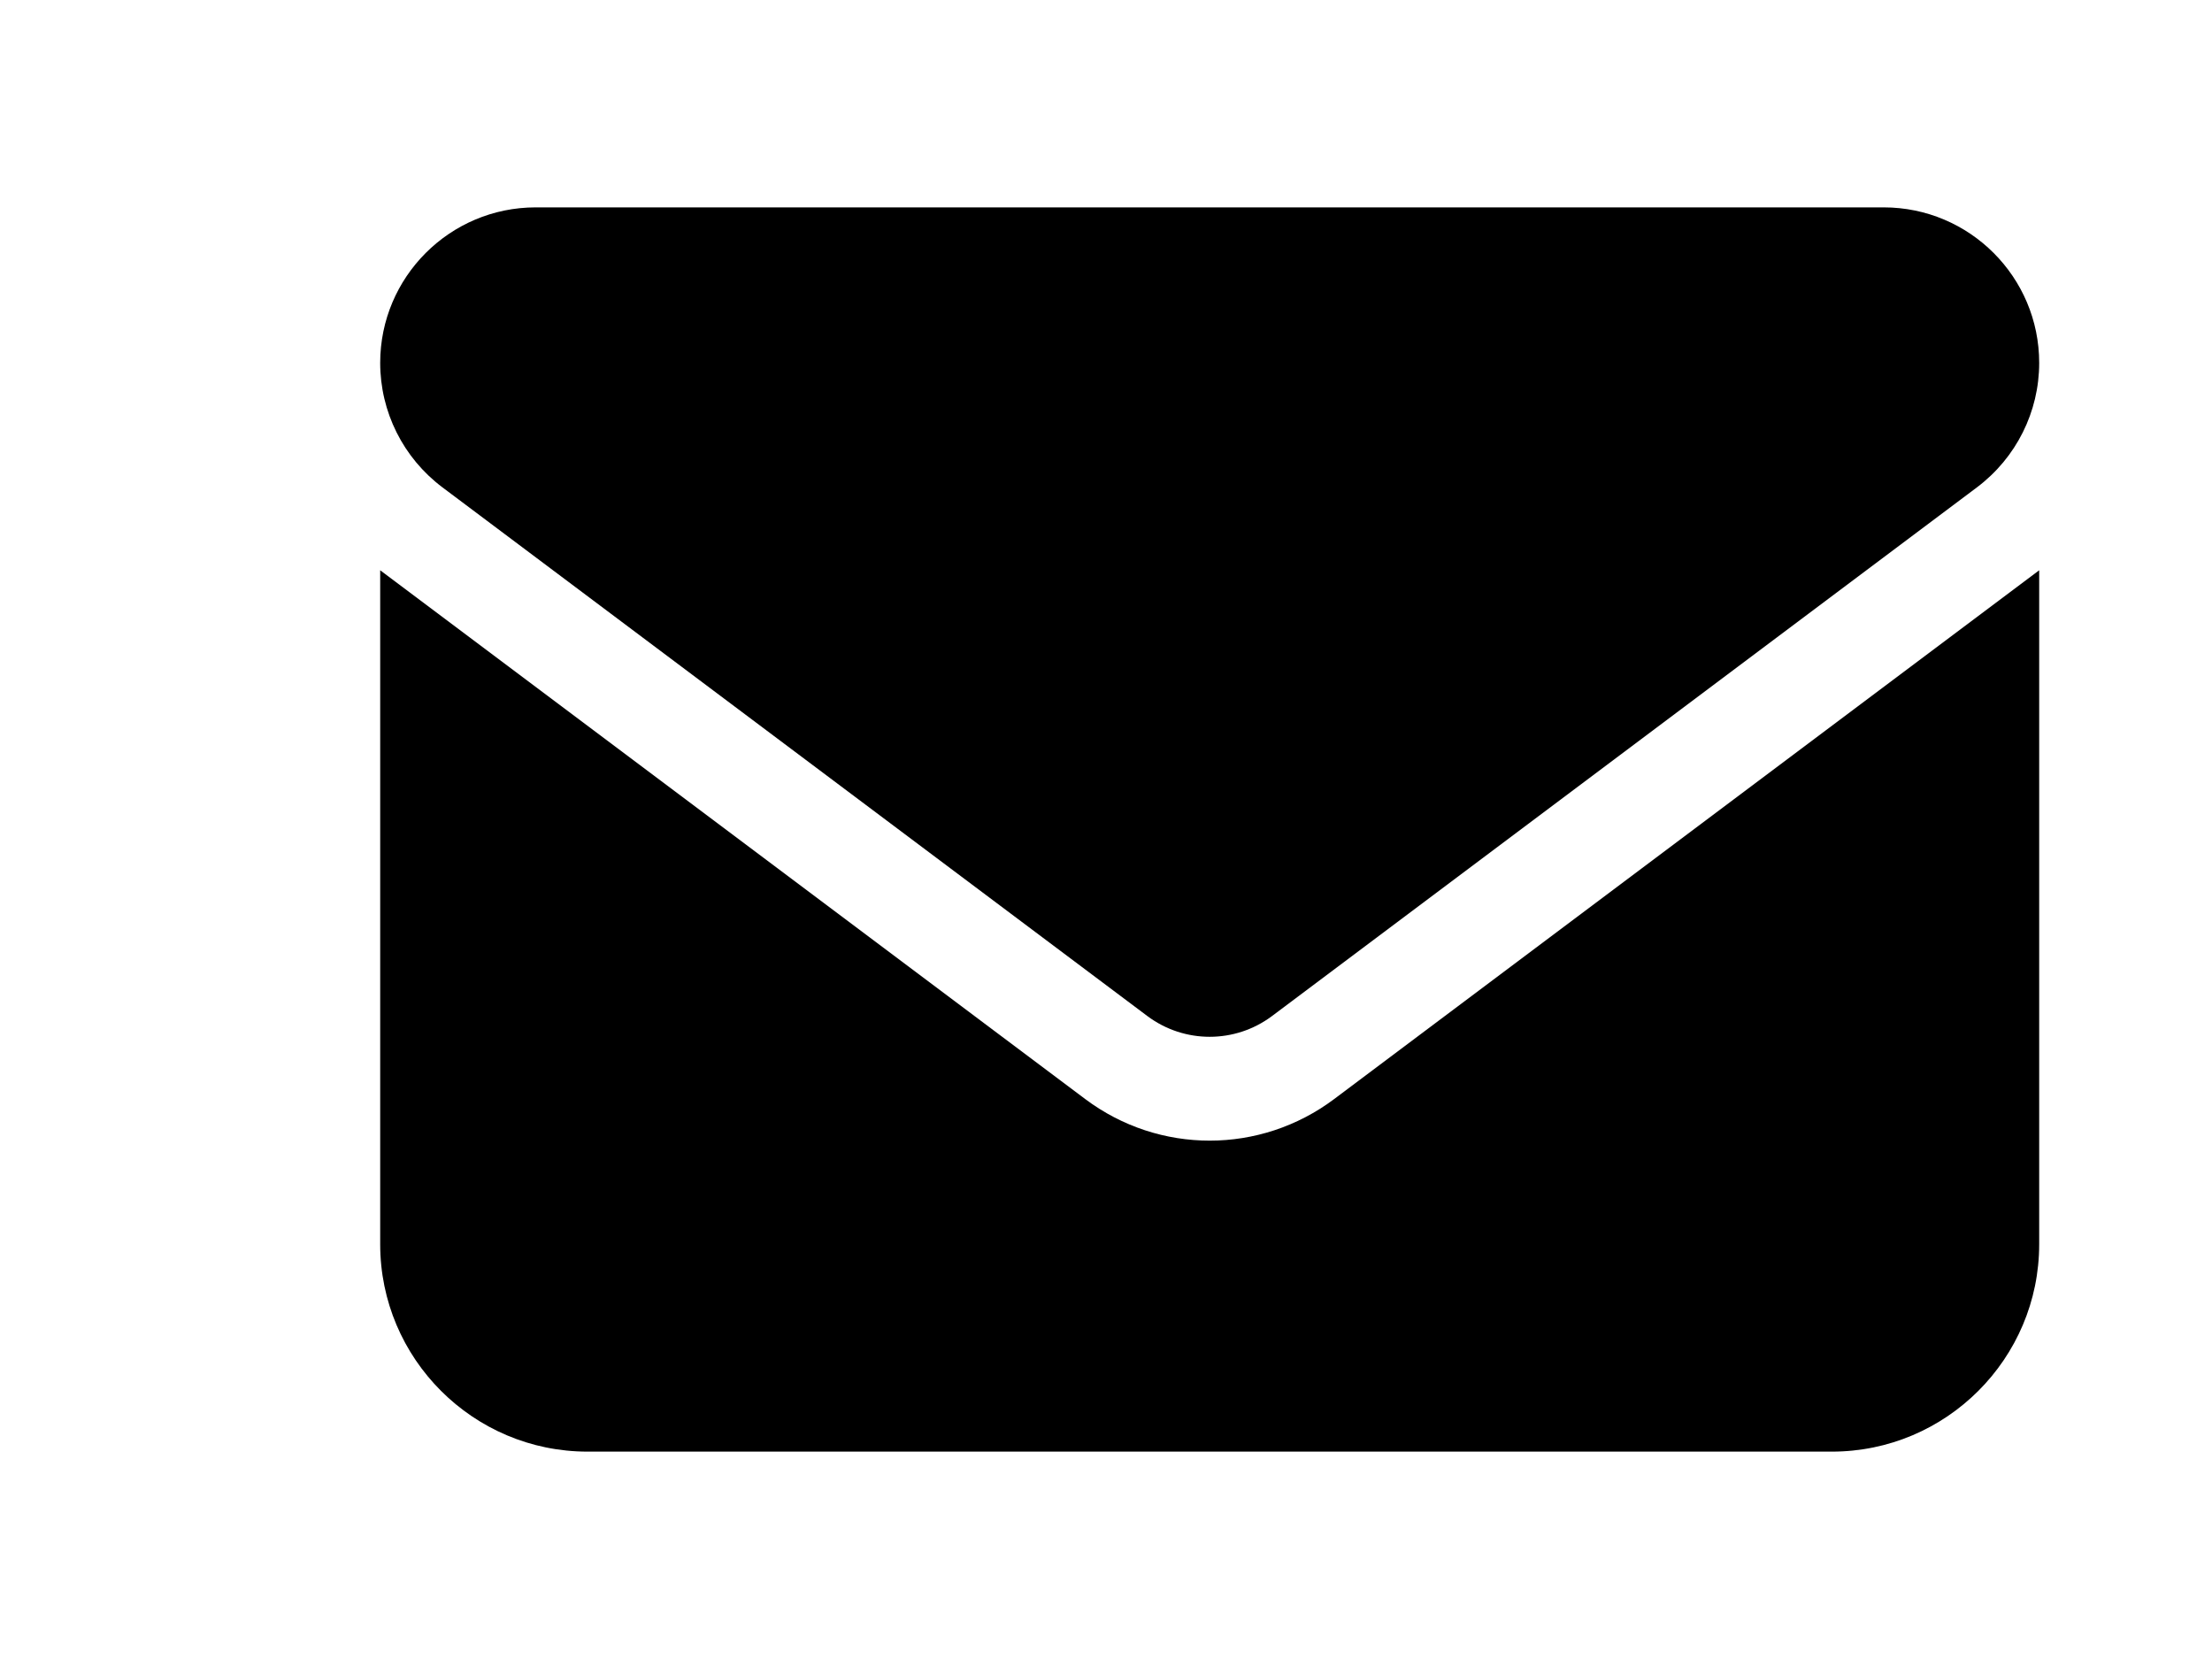
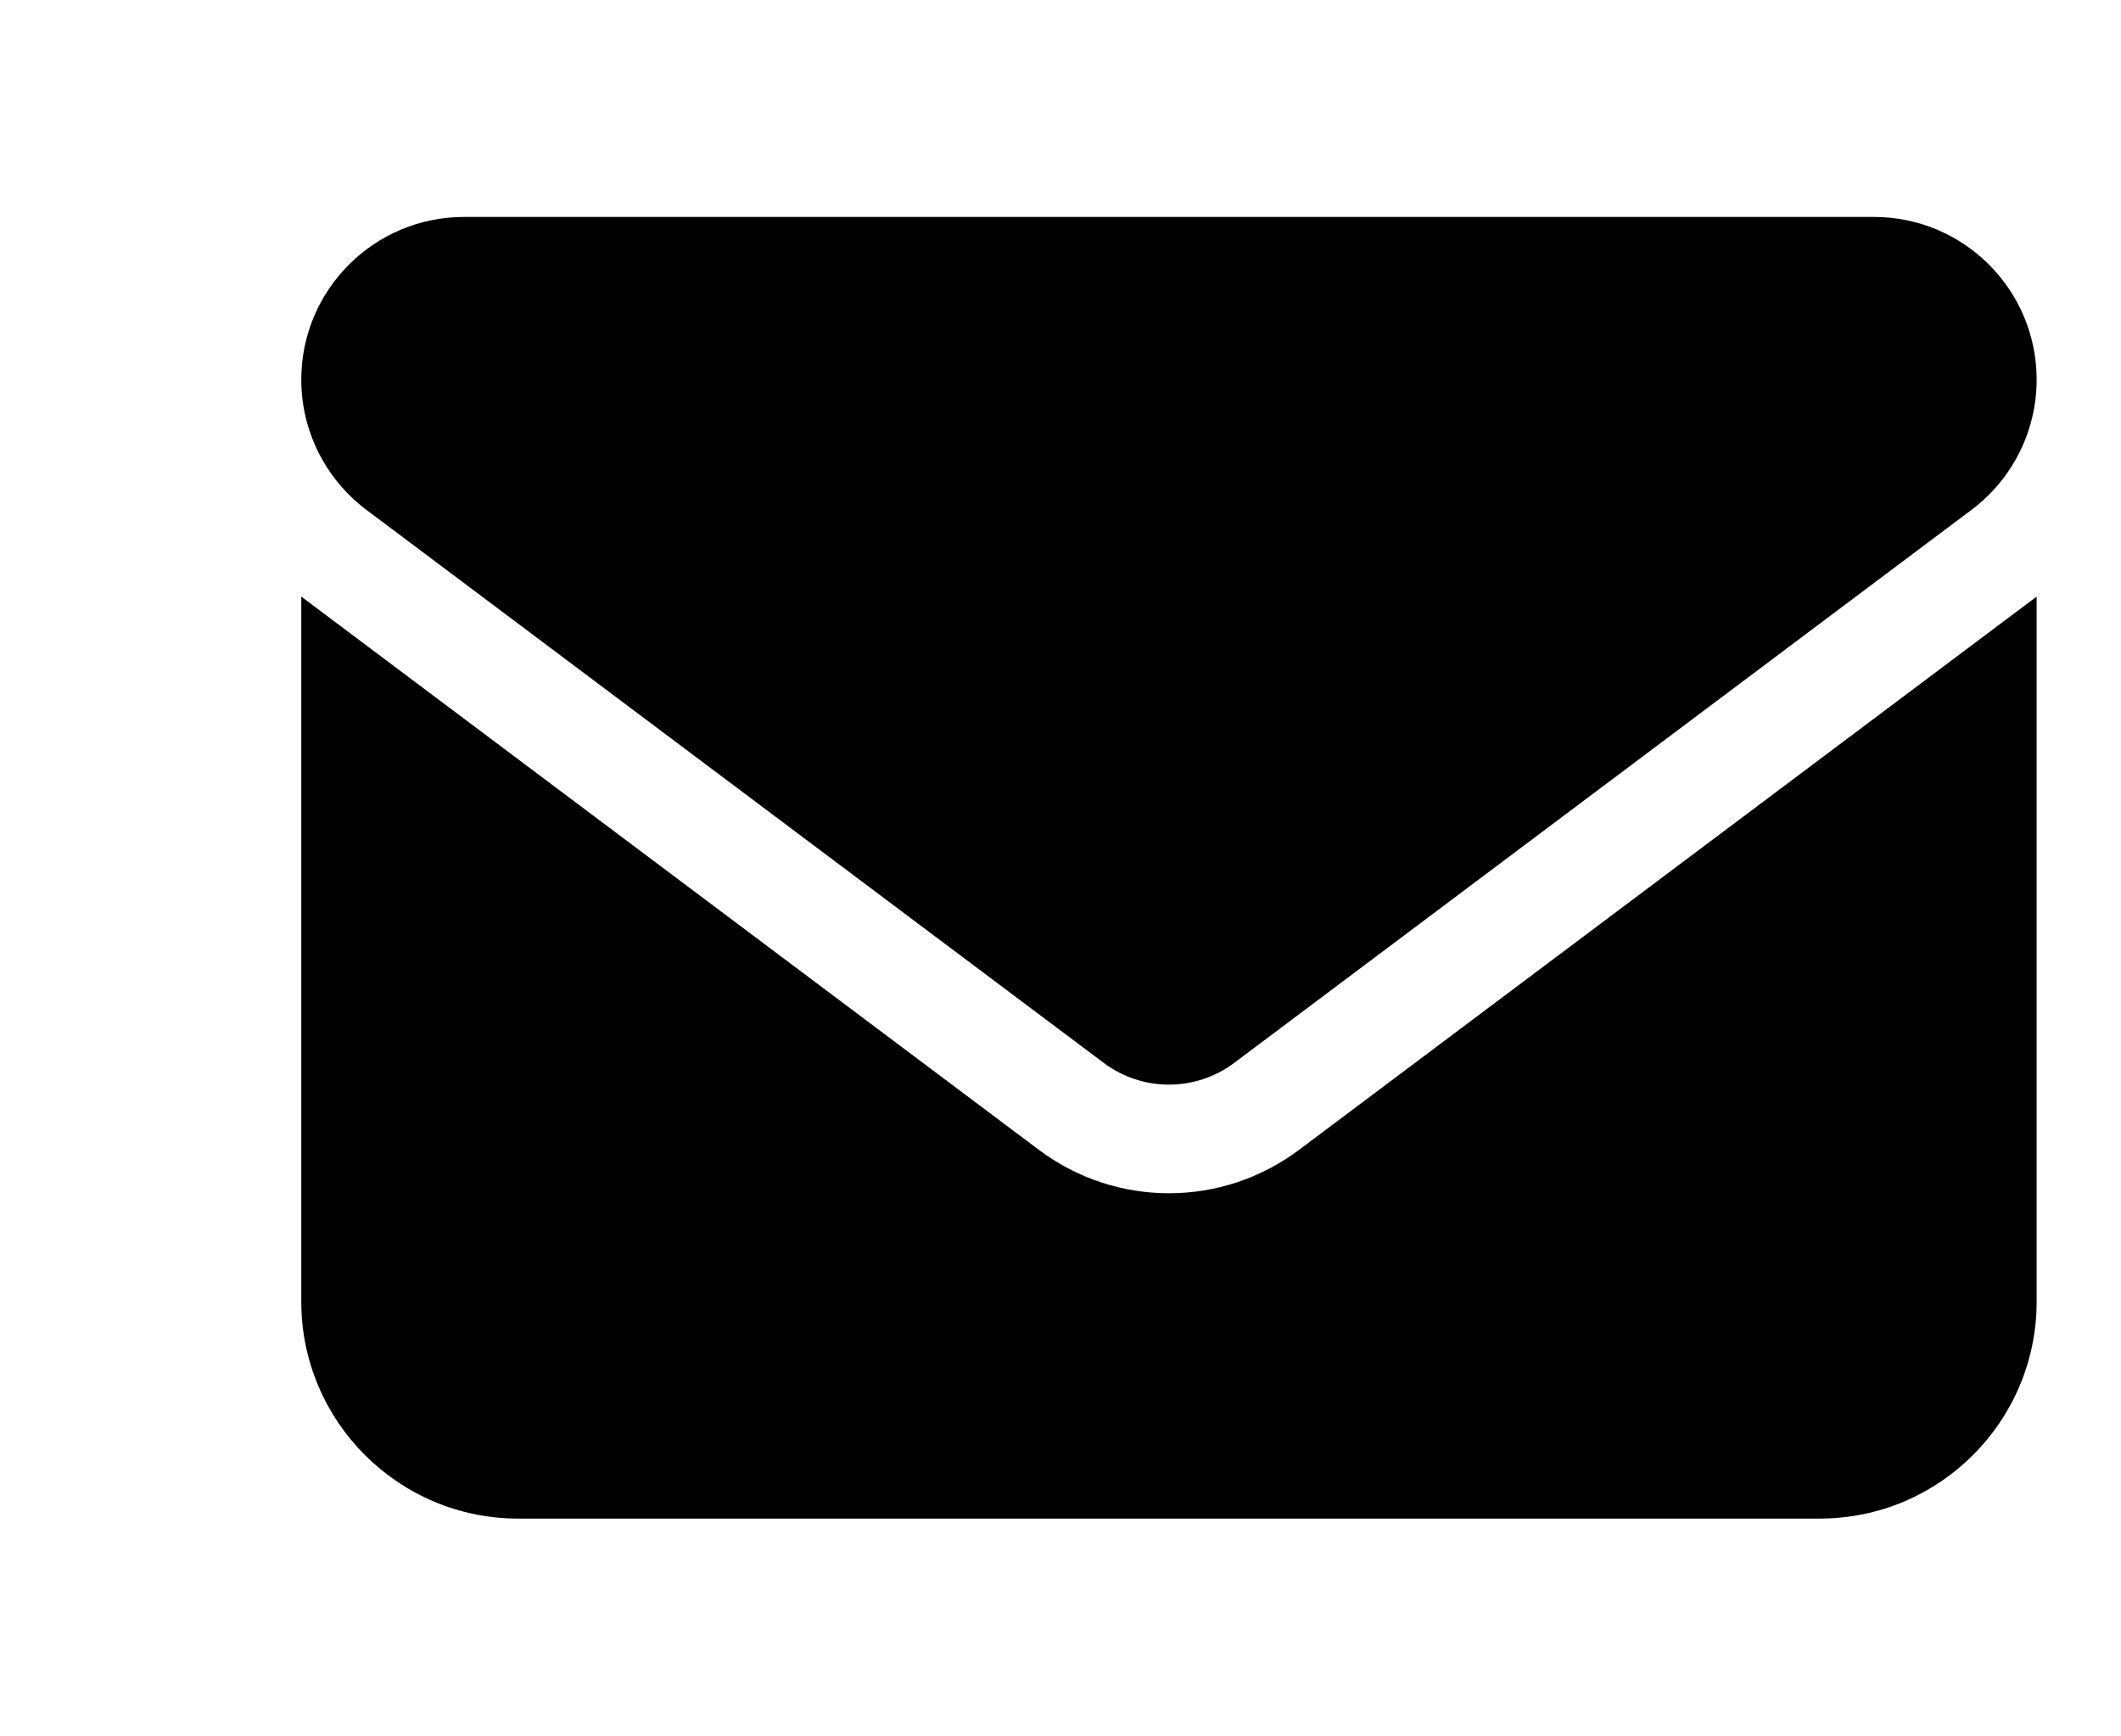
- <svg xmlns="http://www.w3.org/2000/svg" class="icon icon-tabler icon-tabler-brand-github" width="40" height="30" fill="currentColor" viewBox="0 0 448 512" style="padding-right: 2px;">
+ <svg xmlns="http://www.w3.org/2000/svg" class="icon icon-tabler icon-tabler-brand-github" width="33" height="27" fill="currentColor" viewBox="0 0 448 512" style="padding-right: 2px;">
  <path d="M48 64C21.5 64 0 85.5 0 112c0 15.1 7.1 29.3 19.2 38.4L236.8 313.6c11.4 8.5 27 8.5 38.4 0L492.8 150.4c12.1-9.1 19.2-23.3 19.2-38.4c0-26.5-21.5-48-48-48H48zM0 176V384c0 35.3 28.7 64 64 64H448c35.3 0 64-28.7 64-64V176L294.4 339.2c-22.8 17.1-54 17.1-76.8 0L0 176z" />
</svg>
